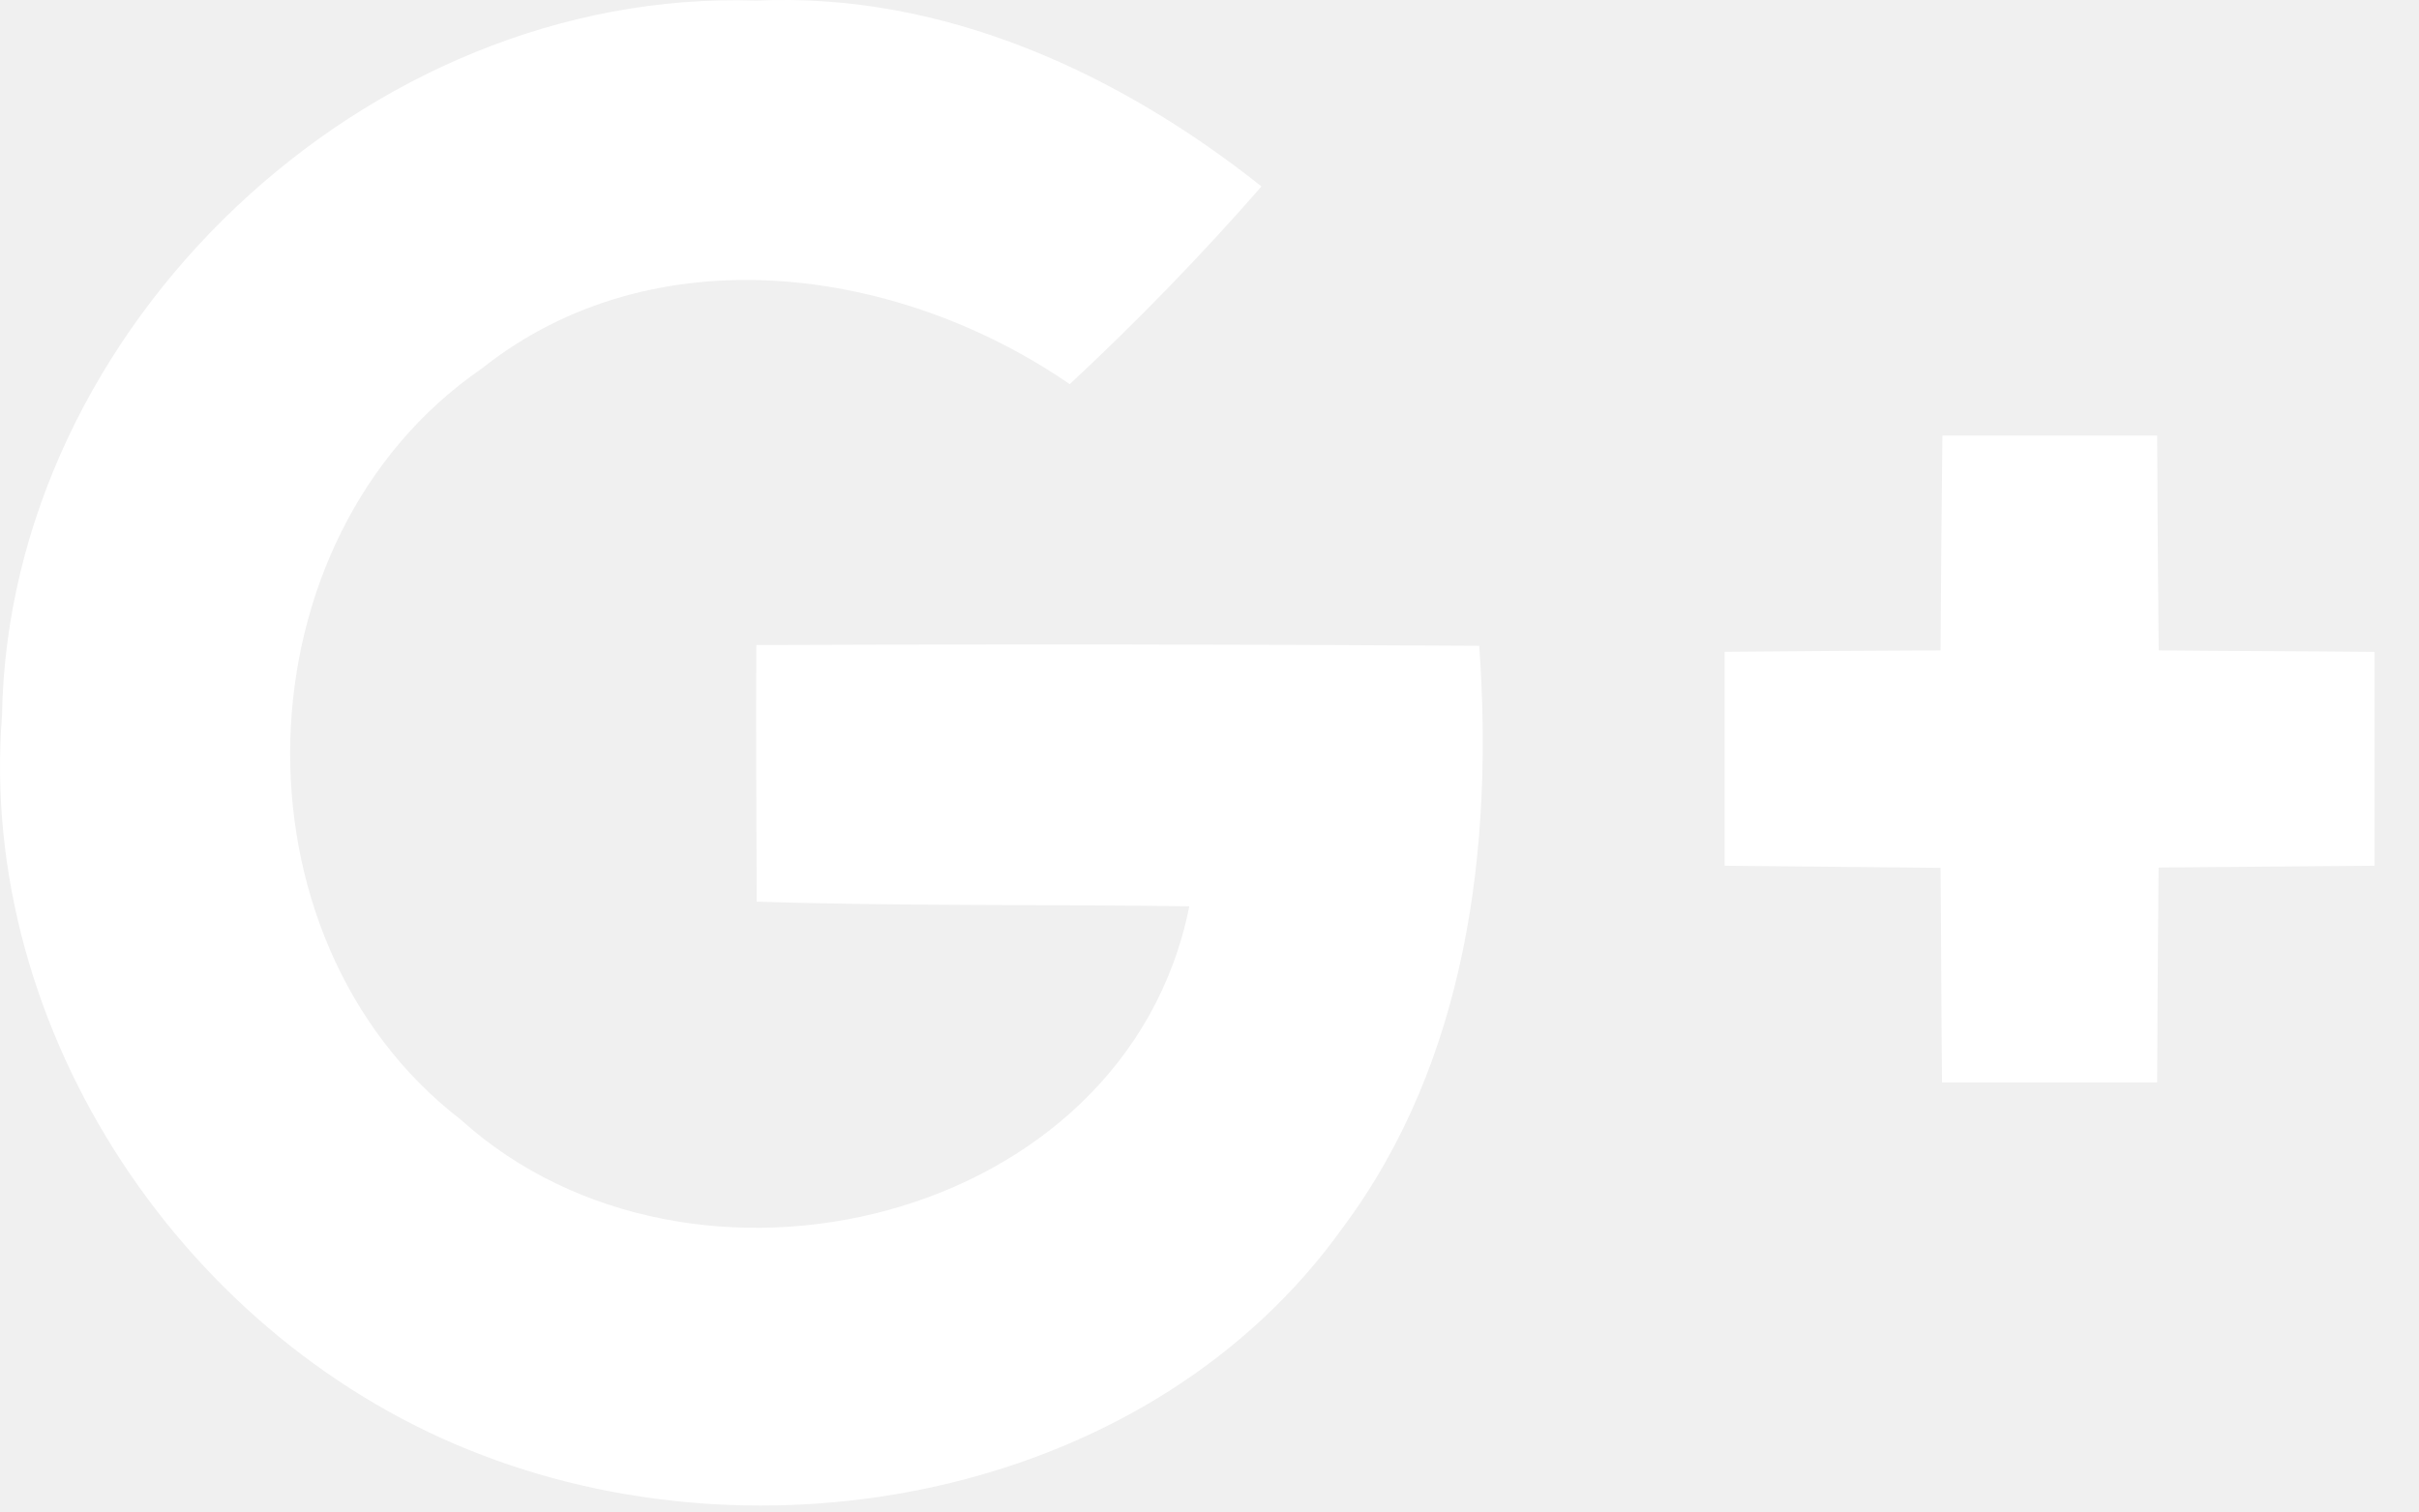
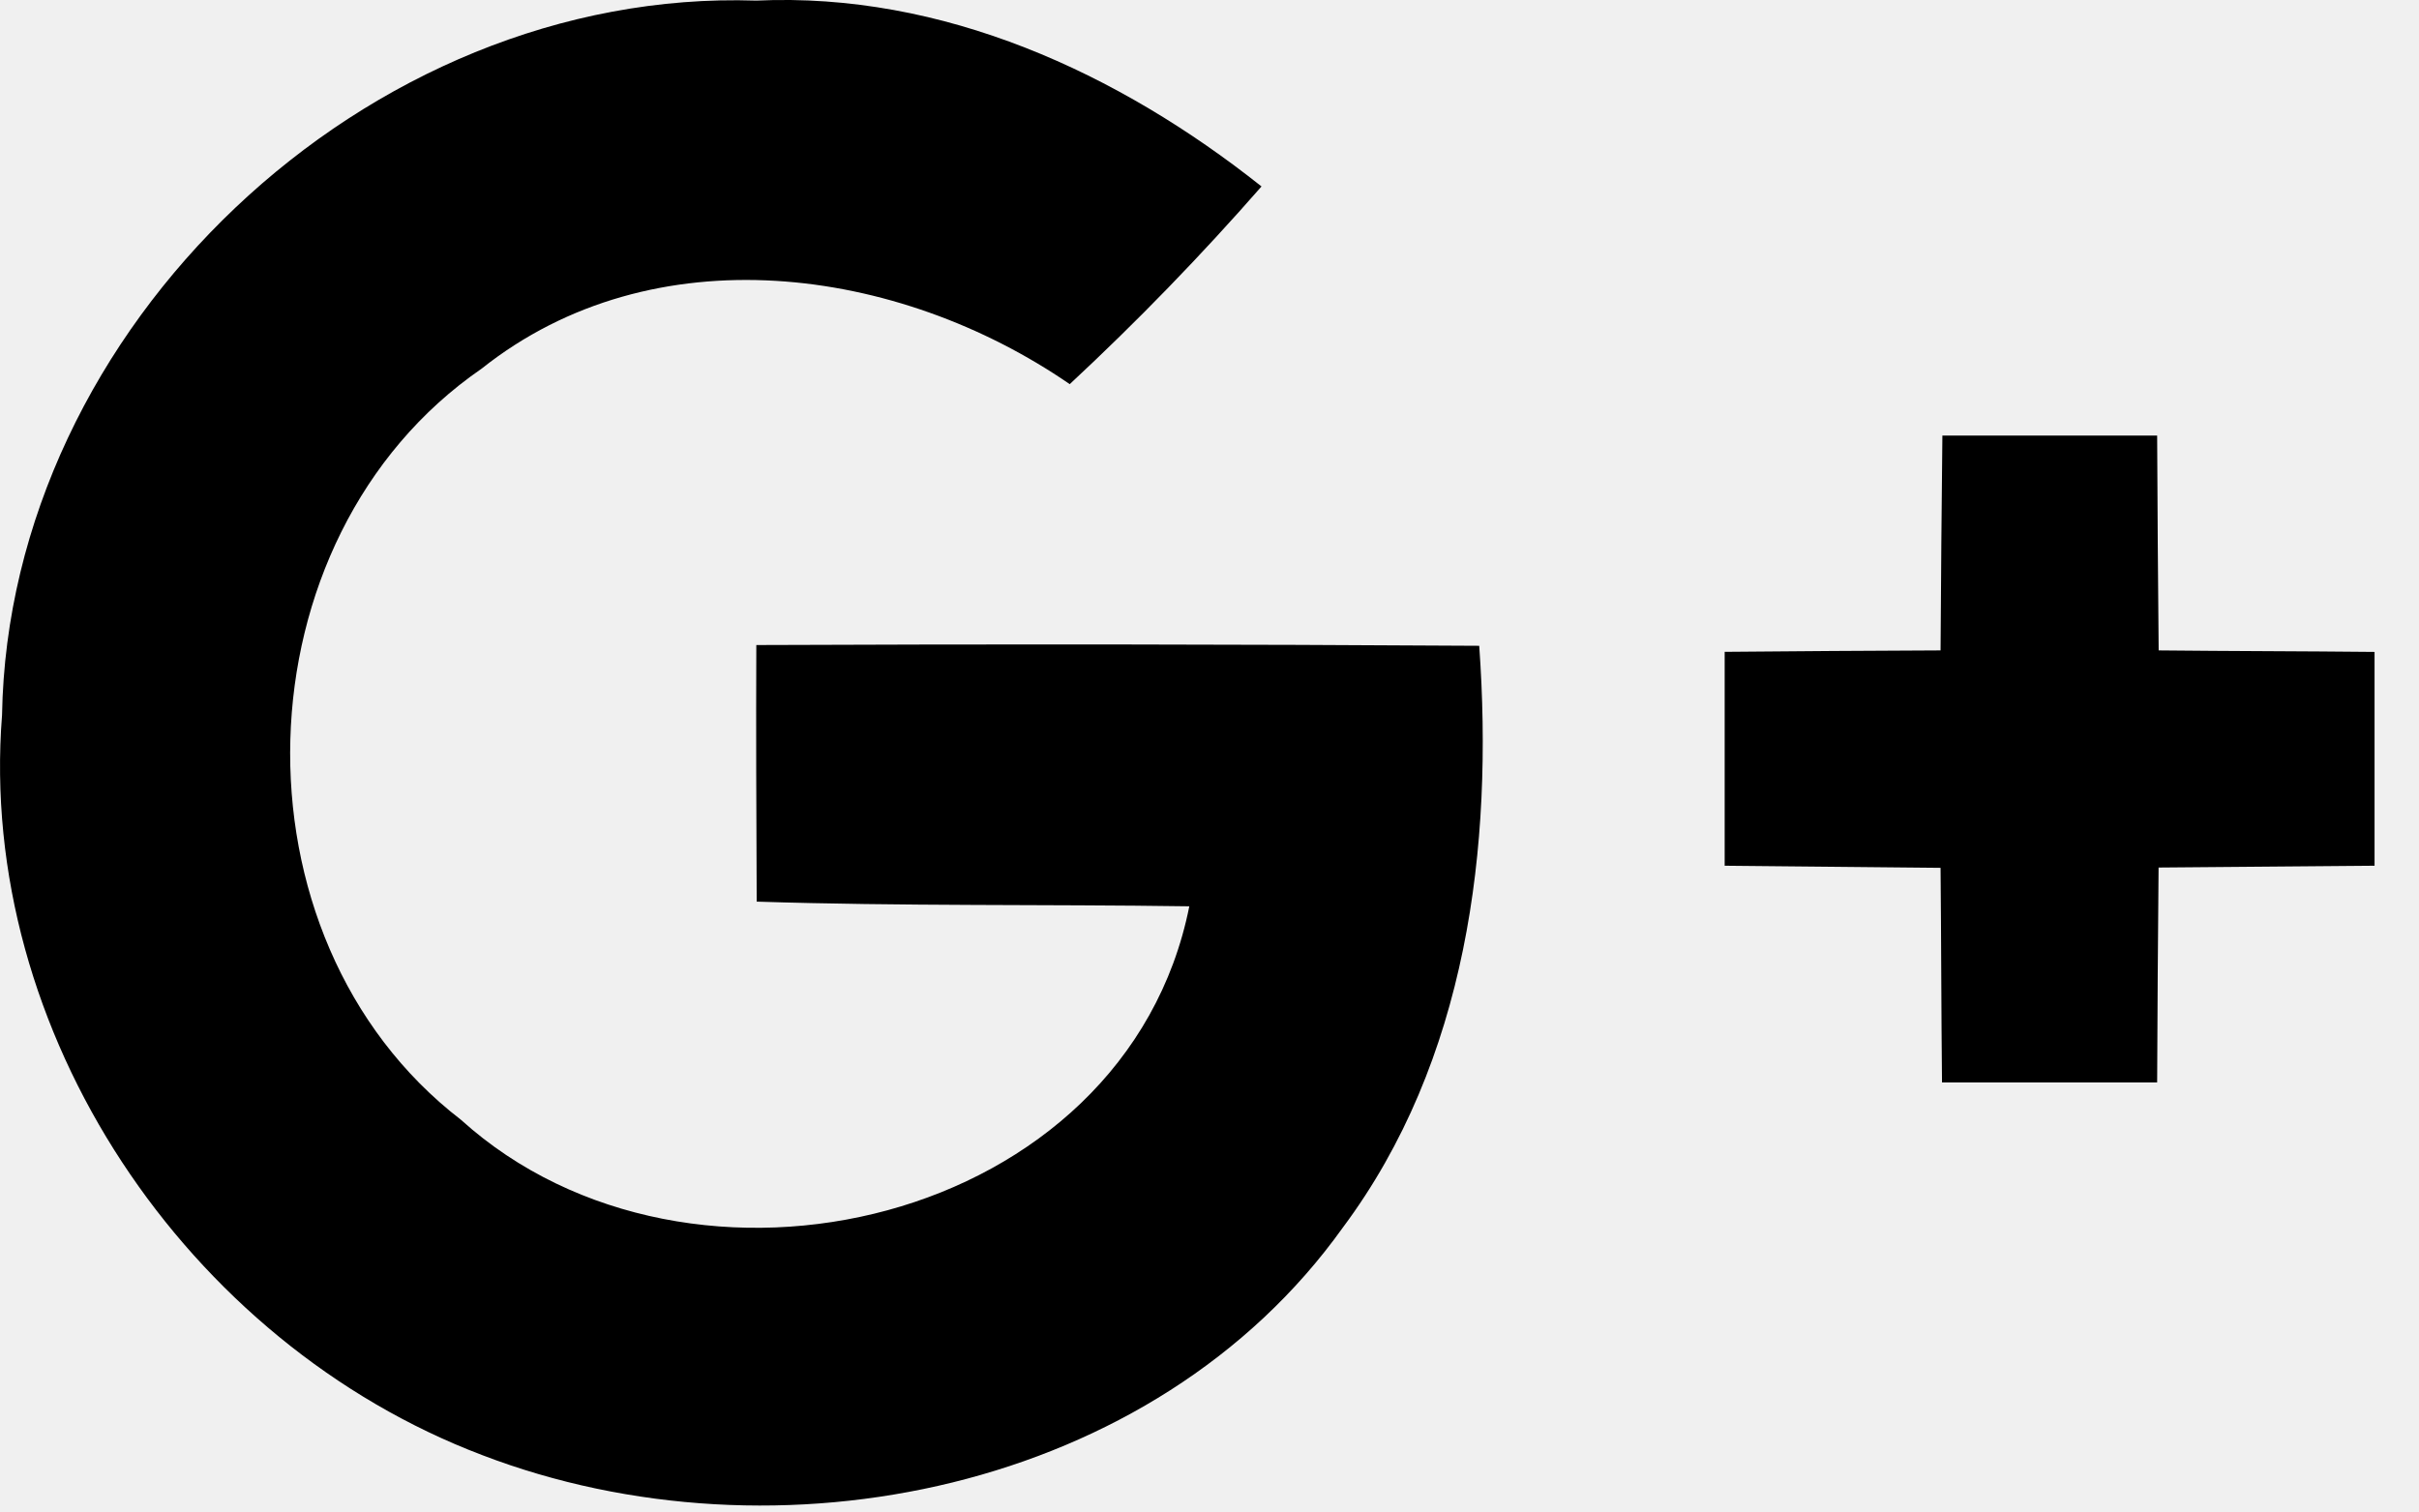
<svg xmlns="http://www.w3.org/2000/svg" width="32" height="20" viewBox="0 0 32 20">
-   <g fill="#FFF" fill-rule="evenodd">
+   <g fill-rule="evenodd">
    <path d="M.027 9.462C.113 4.331 4.85-.163 10.005.008c2.47-.114 4.791.956 6.683 2.459a35.395 35.395 0 0 1-2.537 2.616c-2.273-1.565-5.507-2.012-7.78-.205-3.254 2.24-3.402 7.528-.273 9.939 3.042 2.749 8.794 1.384 9.635-2.825-1.907-.028-3.817 0-5.723-.062-.005-1.132-.01-2.263-.005-3.395a908.49 908.49 0 0 1 9.563.01c.191 2.662-.162 5.497-1.805 7.699-2.49 3.485-7.486 4.503-11.383 3.01C2.468 17.77-.303 13.656.027 9.462M25.694 5.763h2.842c.005.946.01 1.897.02 2.843.95.01 1.905.01 2.856.02v2.829c-.951.01-1.901.014-2.857.024-.01.95-.014 1.897-.019 2.843H25.69c-.01-.946-.01-1.892-.019-2.839l-2.856-.028v-2.83c.95-.01 1.9-.014 2.856-.019.005-.95.014-1.897.024-2.843" />
  </g>
</svg>
